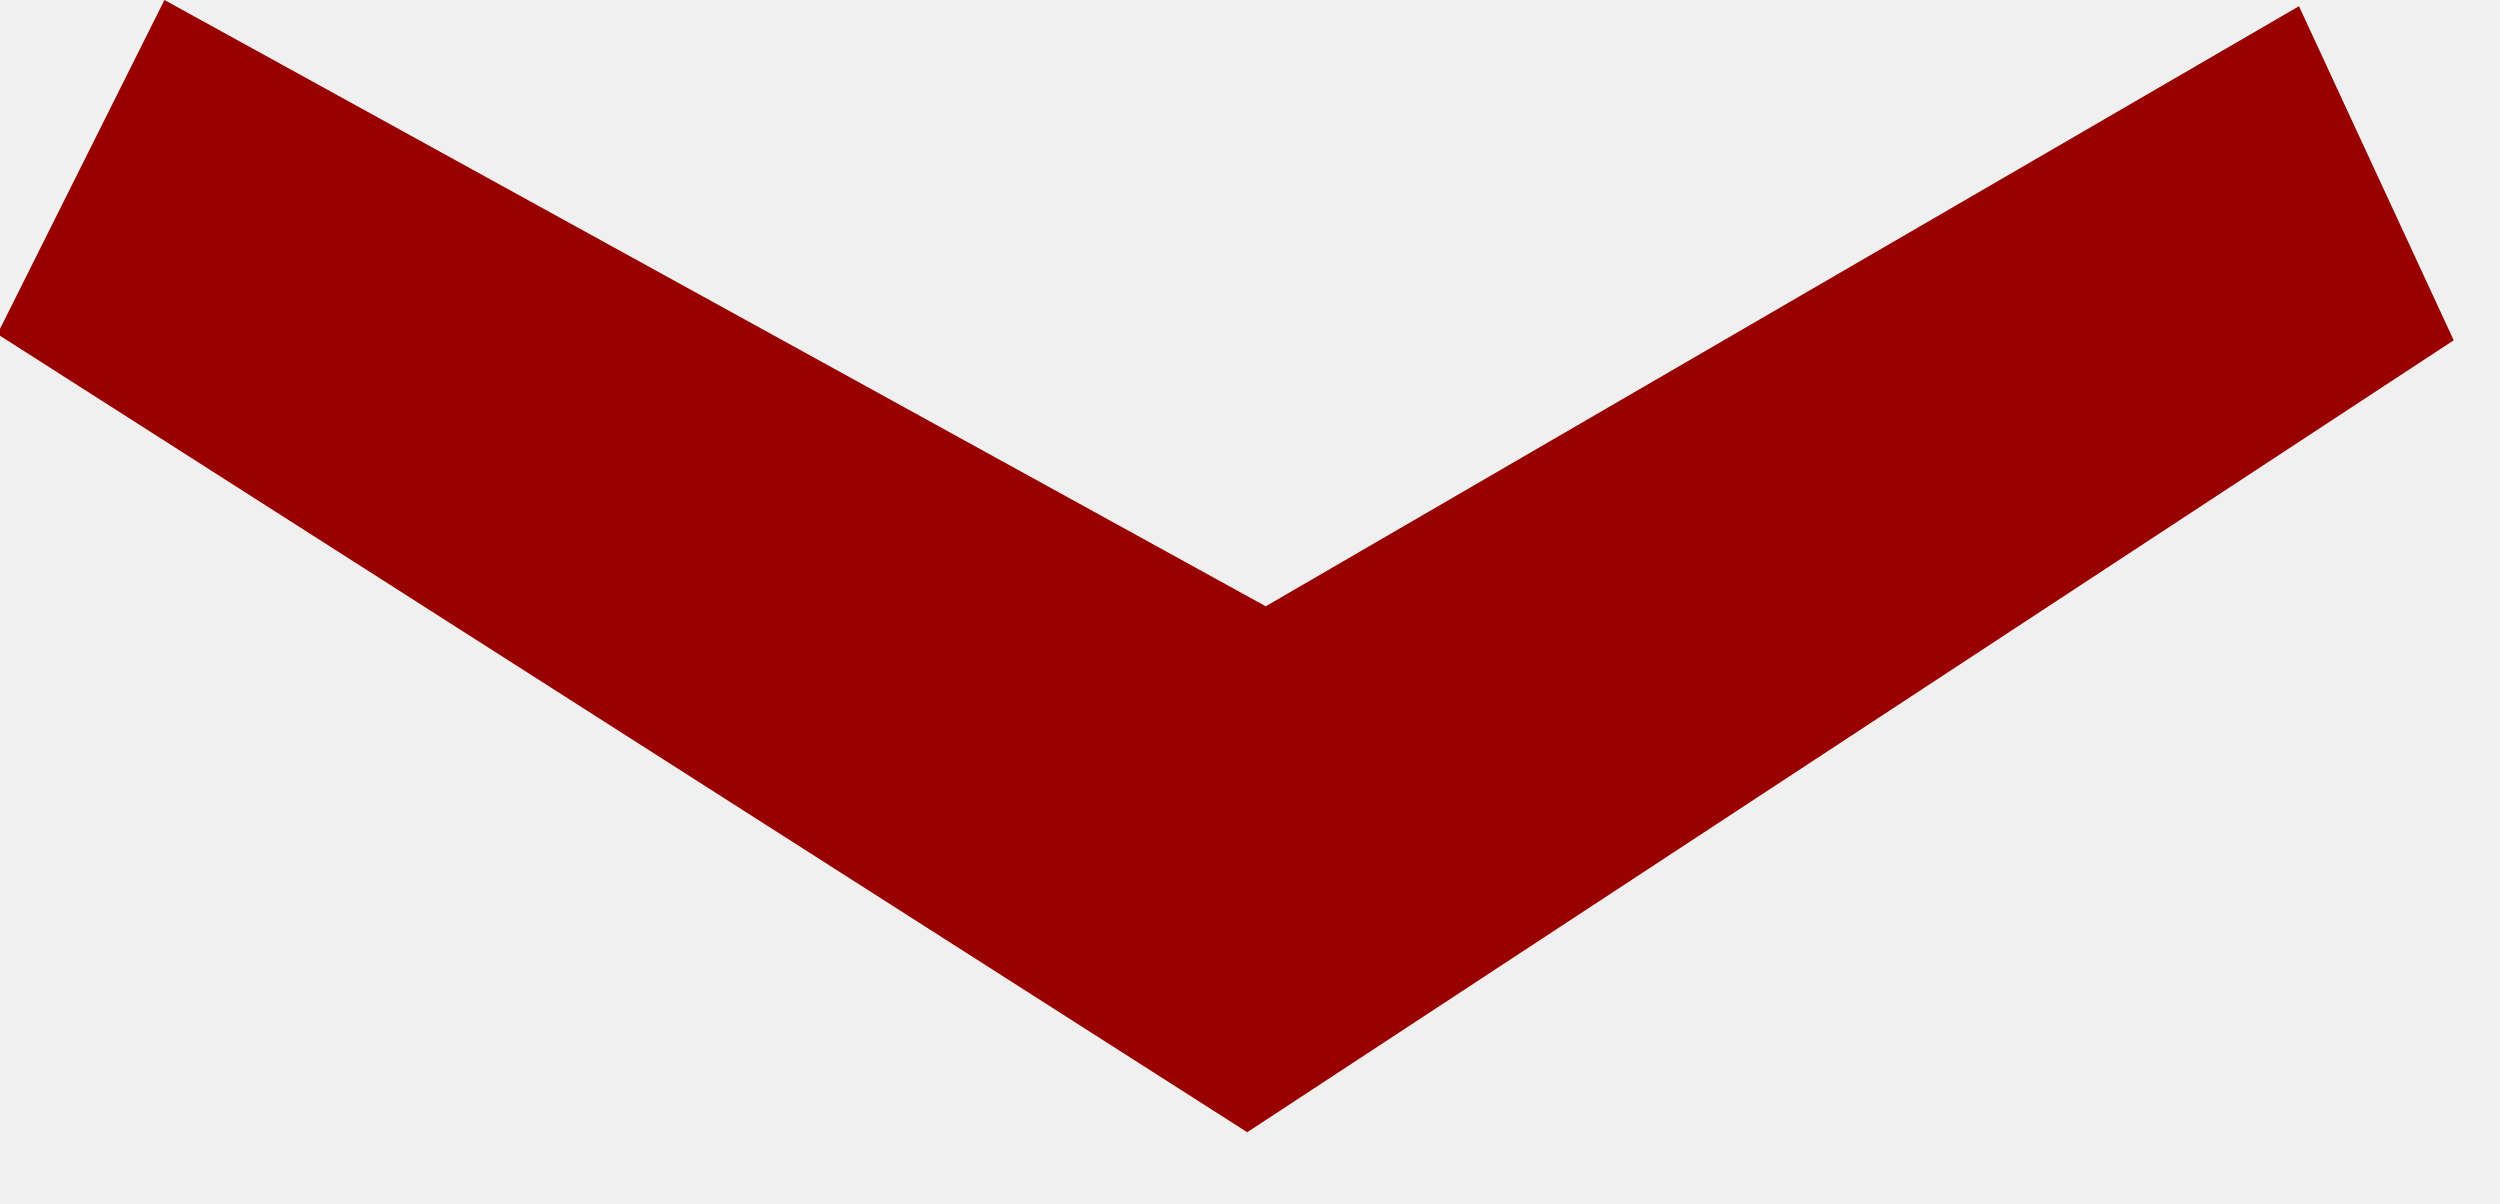
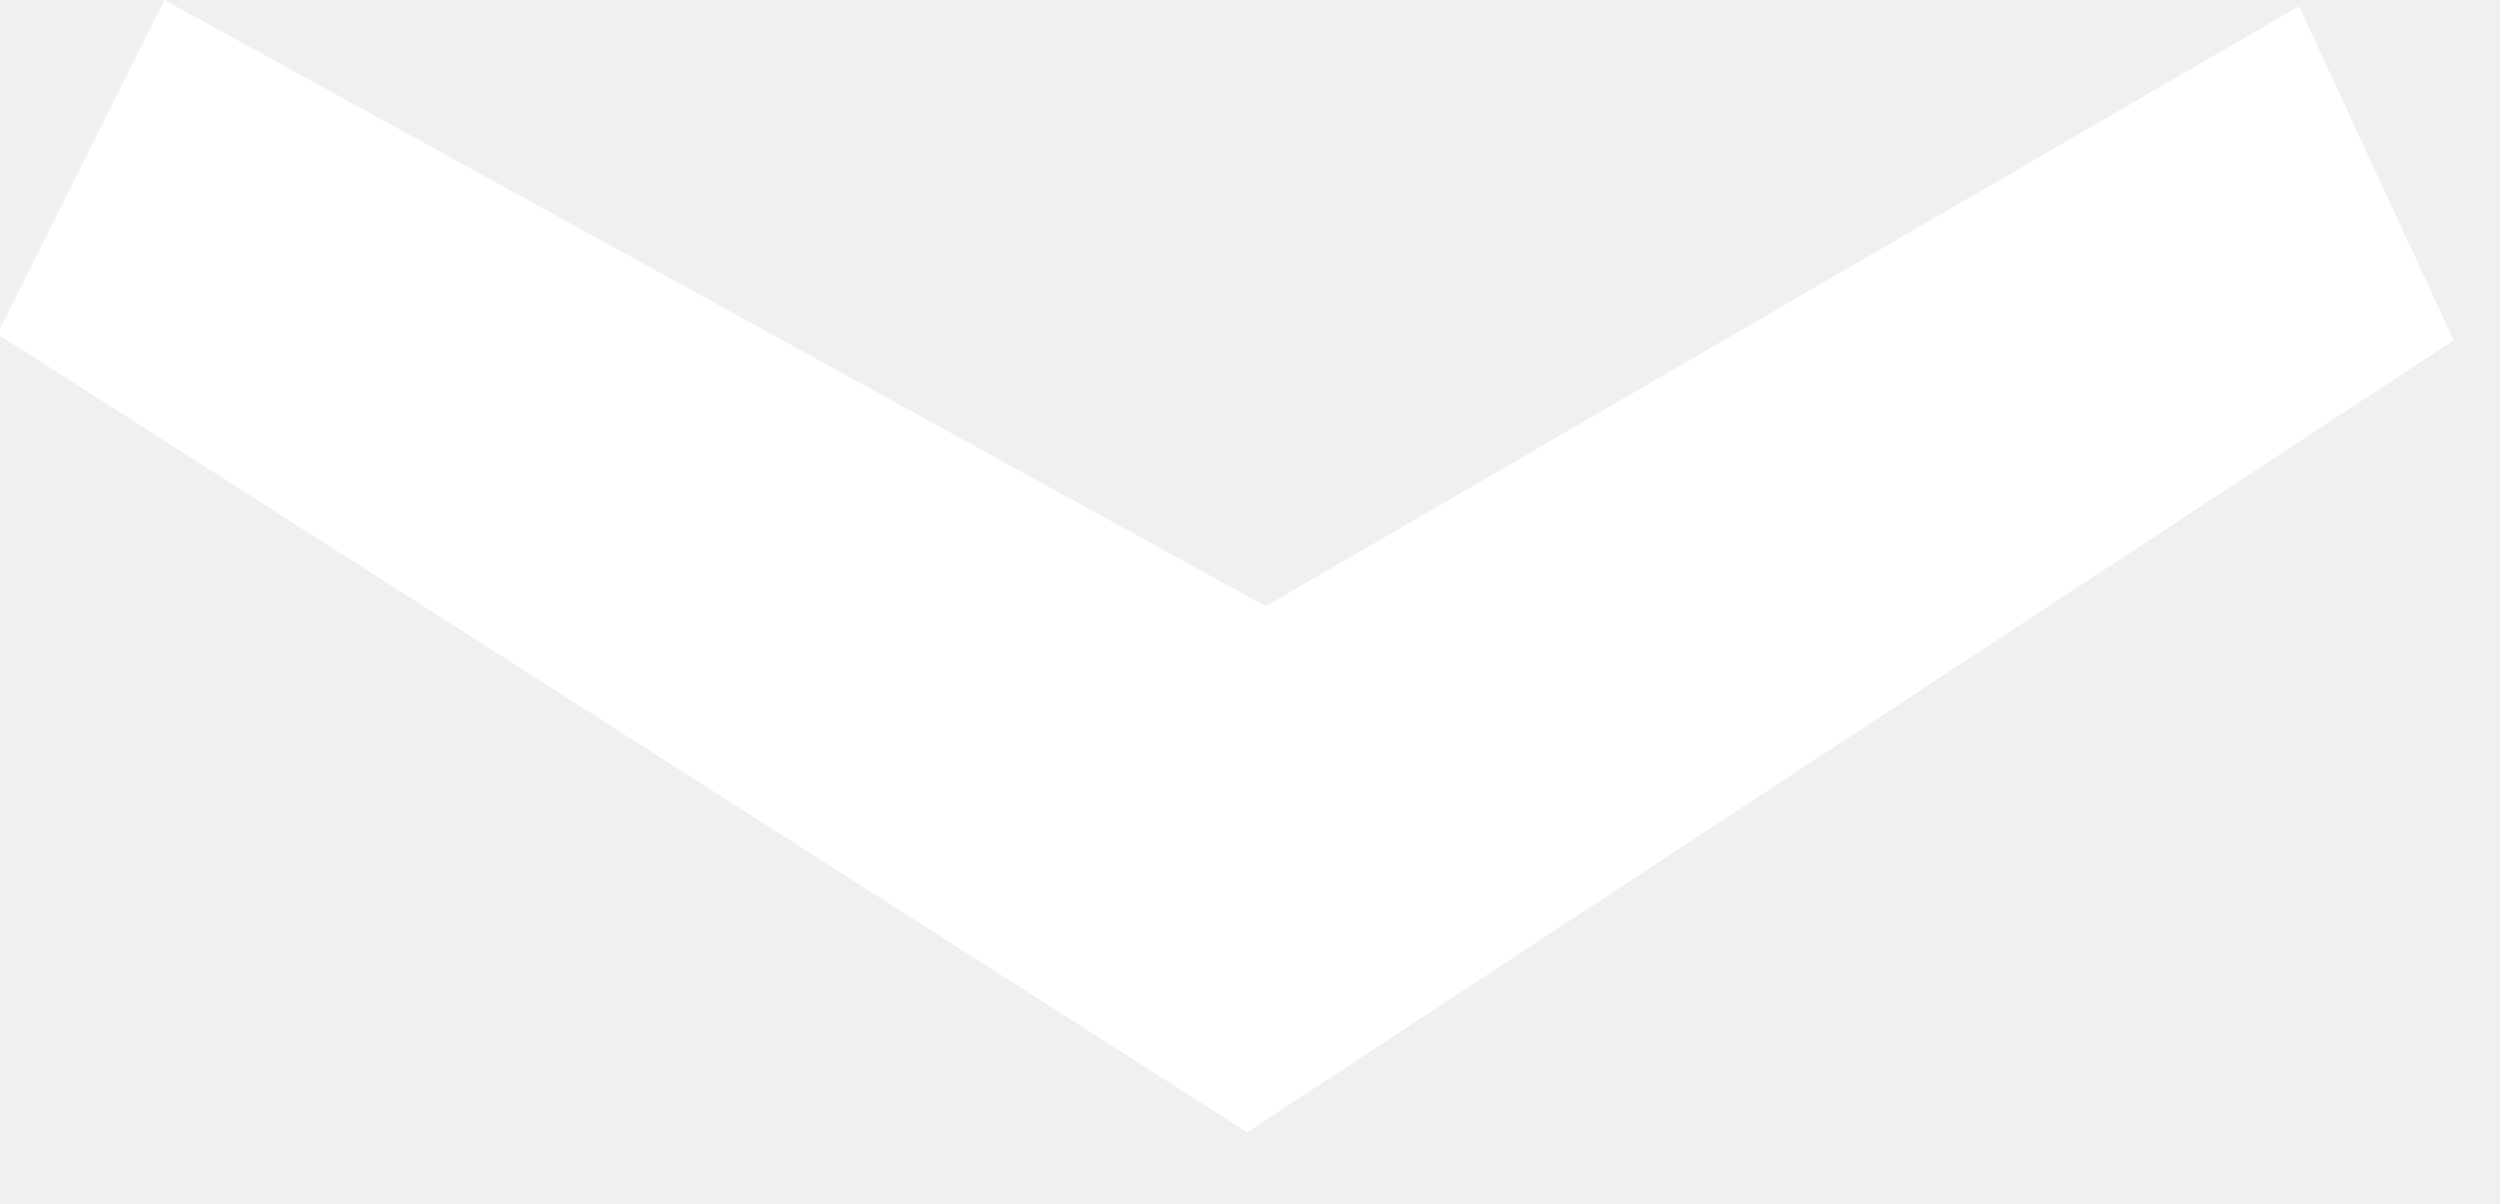
<svg xmlns="http://www.w3.org/2000/svg" width="27px" height="13px" viewBox="0 0 27 13" version="1.1">
-   <description>Created with Sketch (http://www.bohemiancoding.com/sketch)</description>
-   <defs />
-   <g id="Page-1" stroke="none" stroke-width="1" fill="none" fill-rule="evenodd">
-     <g id="prev_comments" transform="translate(-1, -9)" fill="#990000">
-       <path d="M11.608,28.028 L8,26.224 L14.548,14.33 L8.067,3.171 L11.675,1.5 L20.228,14.53 L11.608,28.028 Z" id="›-copy" transform="translate(14, 15) rotate(-270) translate(-14, -15) " />
-     </g>
+   <g id="prev_comments_inactive" transform="translate(-1, -9)" fill="#FFFFFF">
+     <path d="M11.608,28.028 L8,26.224 L14.548,14.33 L8.067,3.171 L11.675,1.5 L20.228,14.53 L11.608,28.028 Z" transform="translate(14, 15) rotate(-270) translate(-14, -15) " />
  </g>
</svg>
